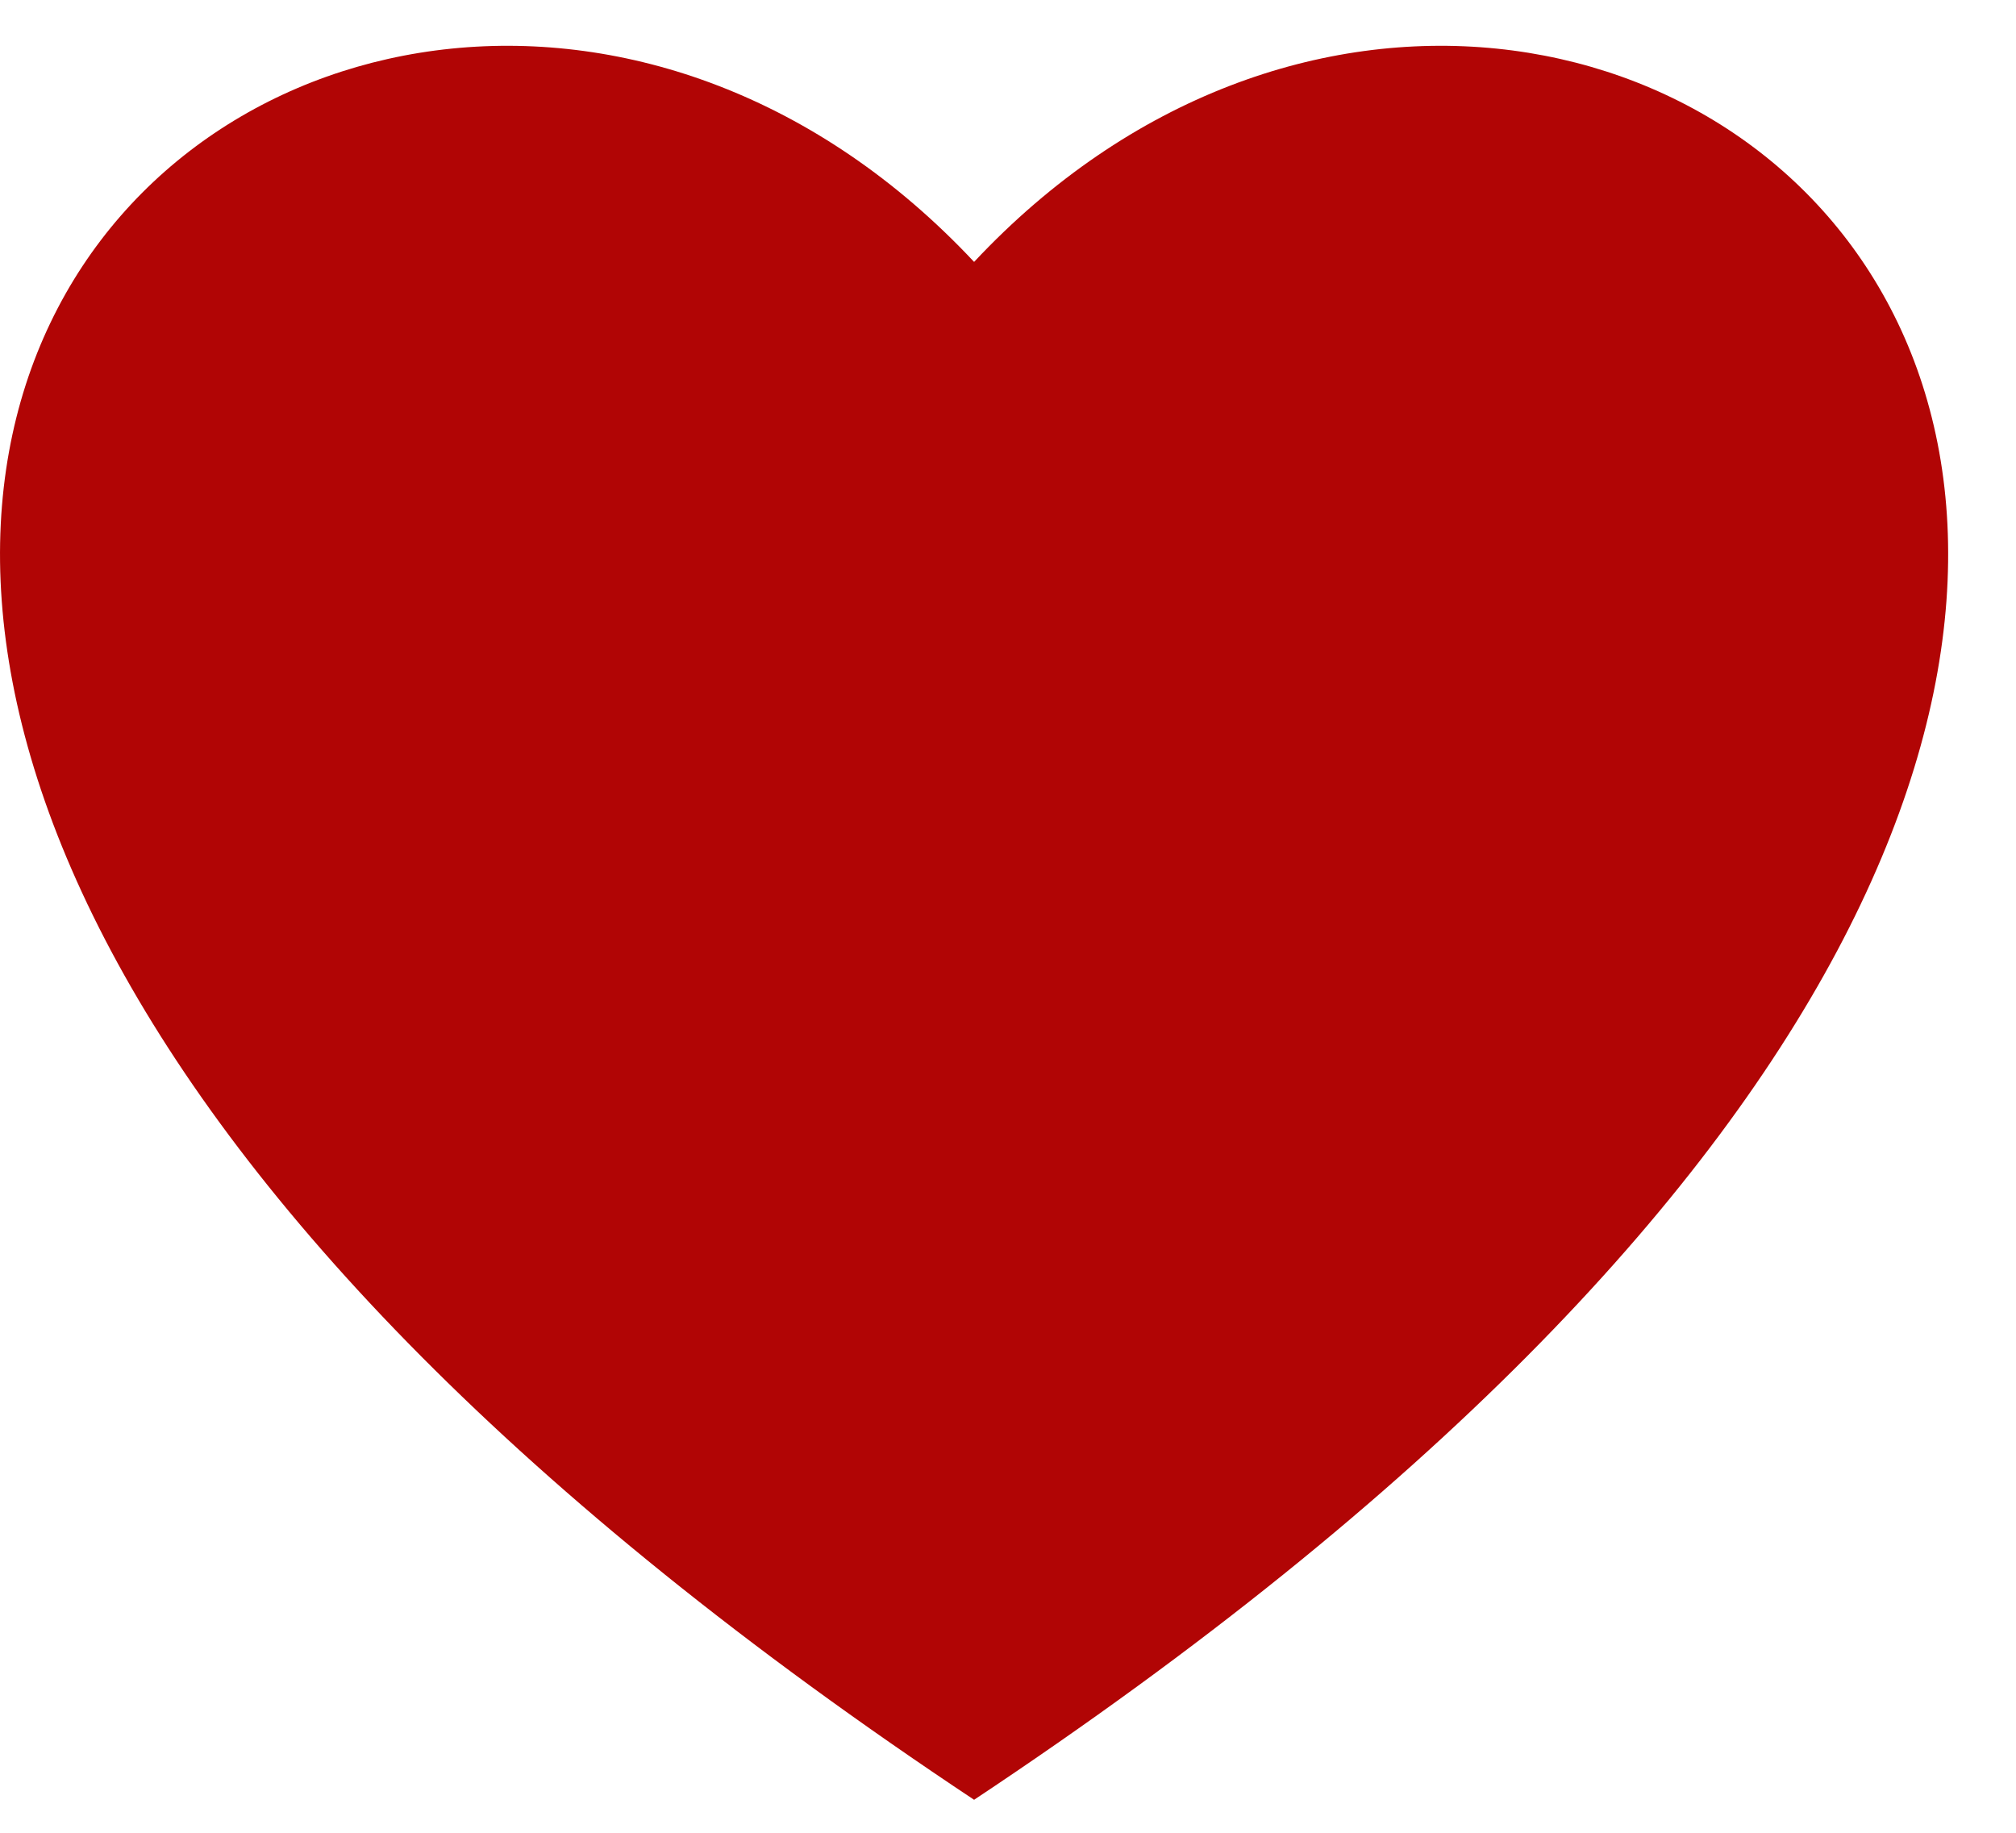
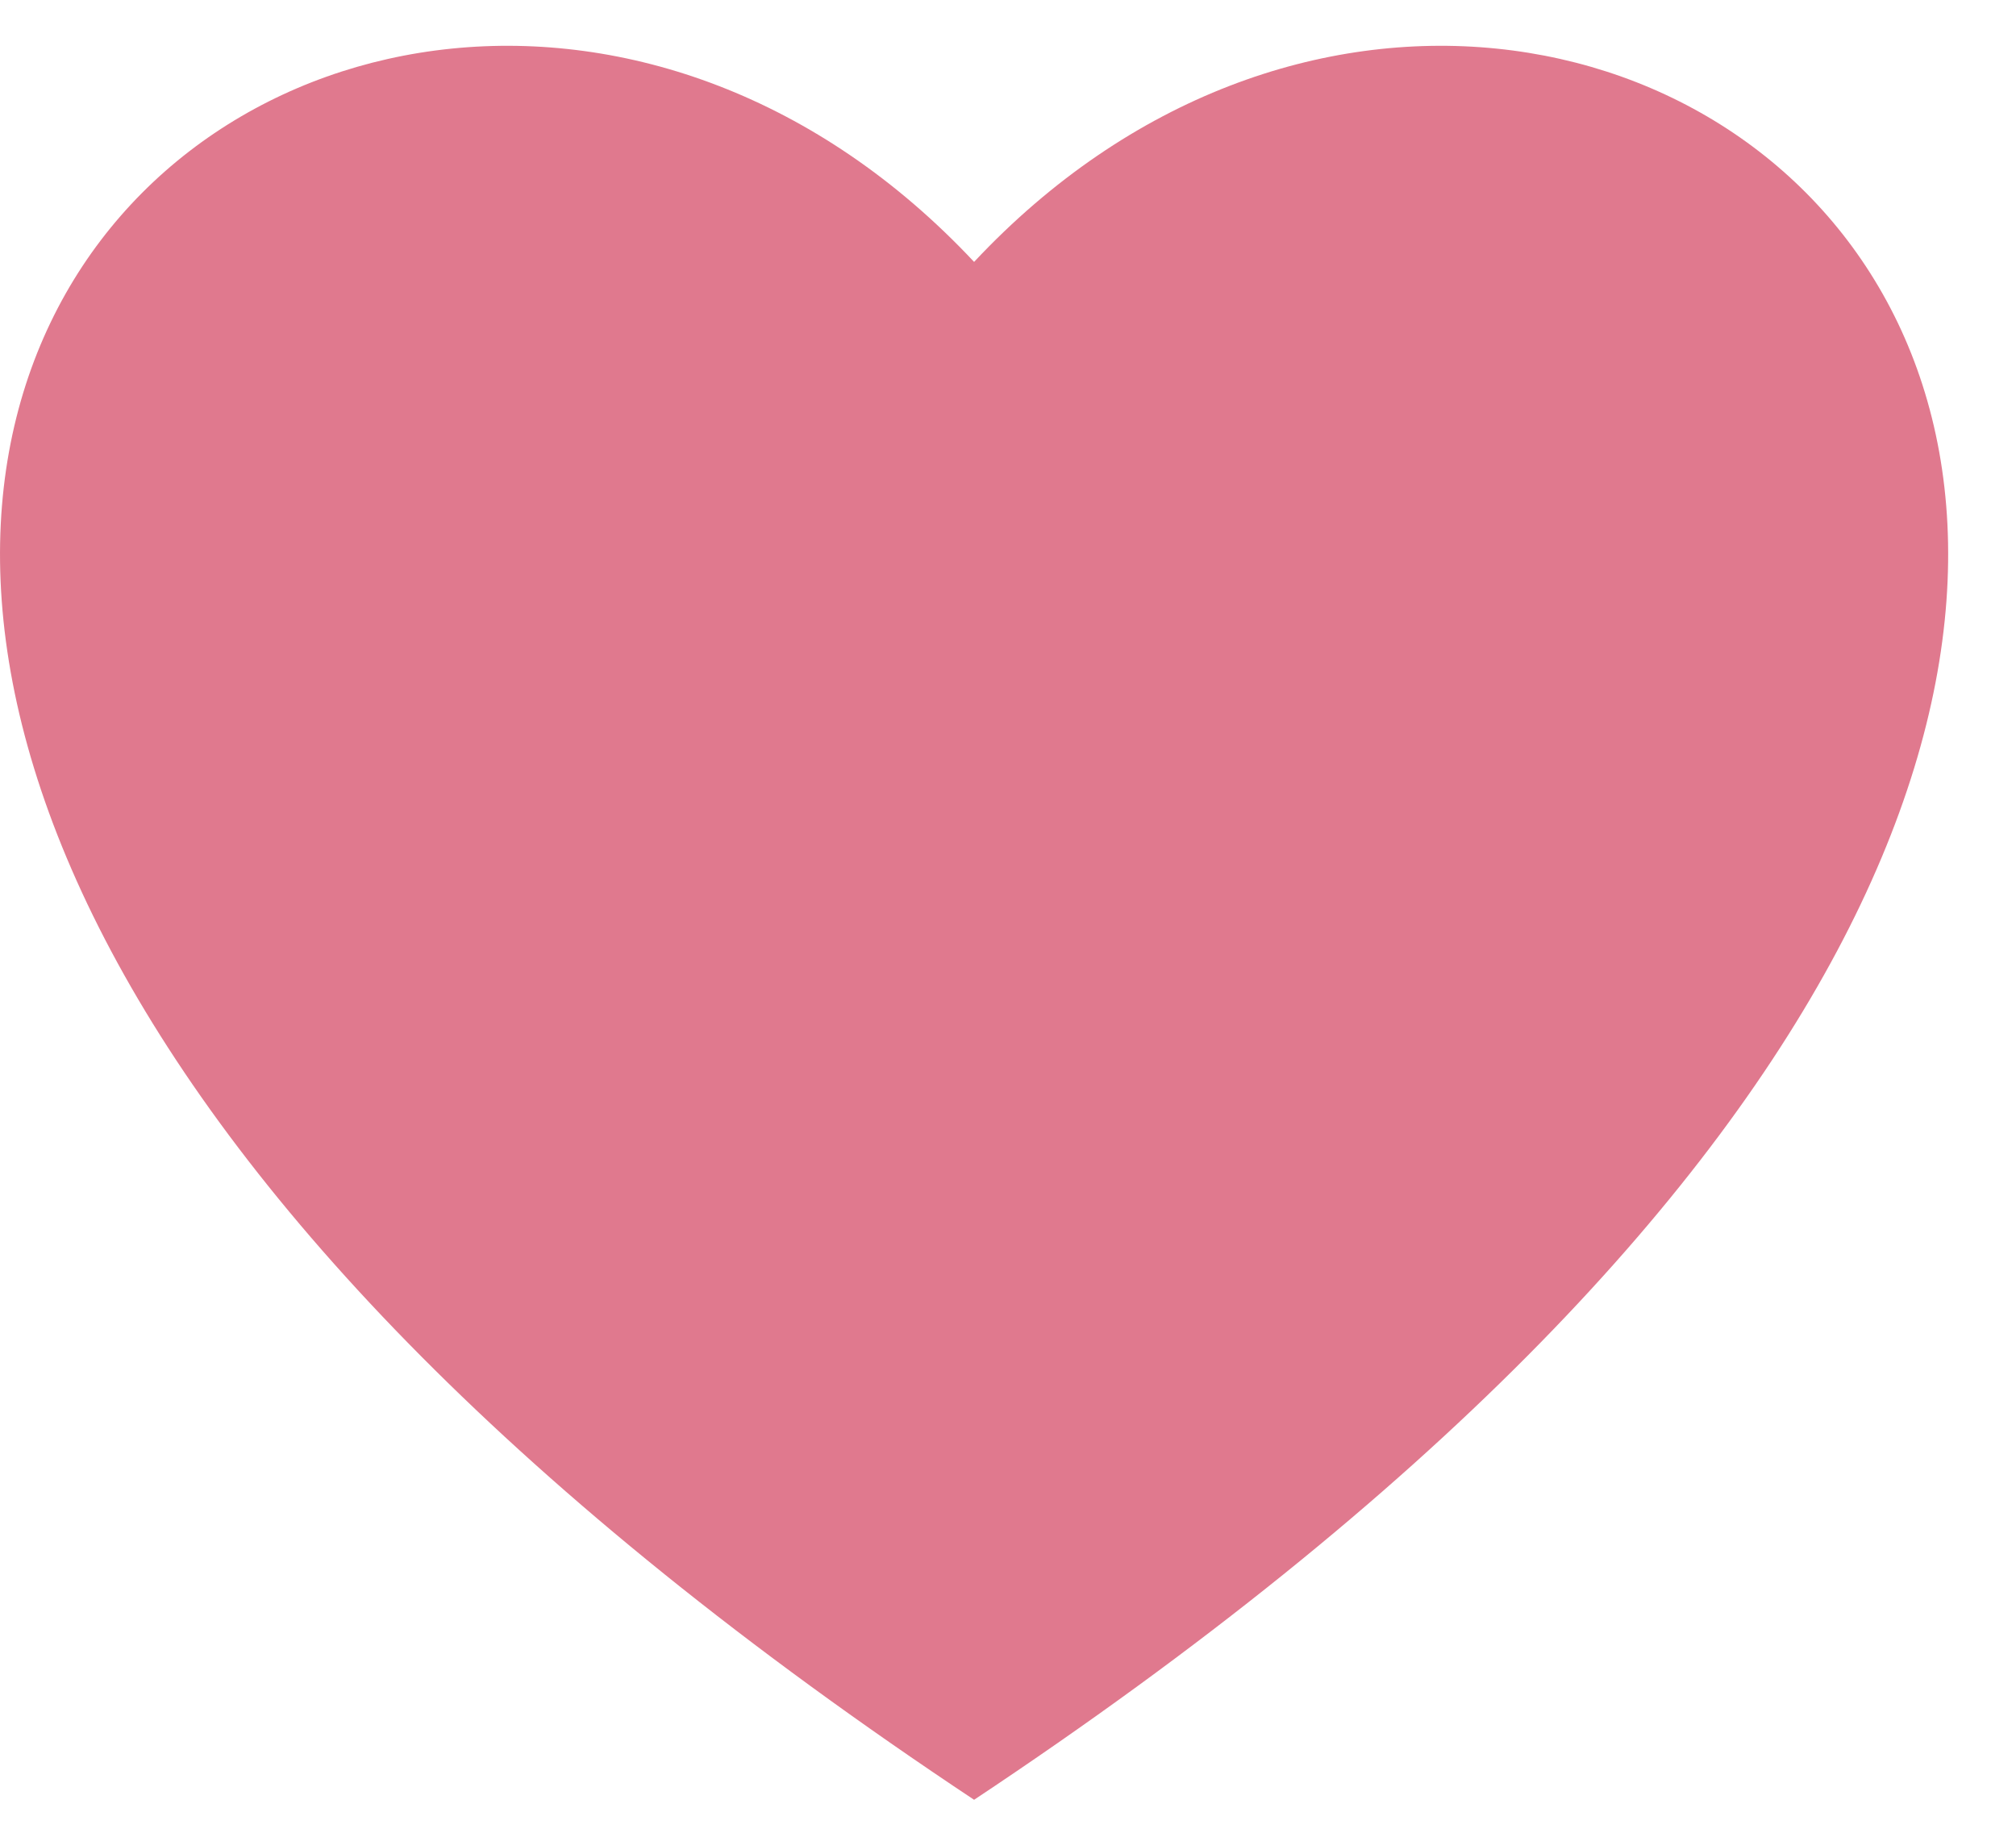
<svg xmlns="http://www.w3.org/2000/svg" width="22" height="20" viewBox="0 0 22 20" fill="none">
-   <path fill-rule="evenodd" clip-rule="evenodd" d="M10.63 19.64C30.674 6.334 17.466 -4.439 10.63 2.858C3.794 -4.439 -9.414 6.334 10.63 19.64Z" fill="#B10505" />
+   <path fill-rule="evenodd" clip-rule="evenodd" d="M10.63 19.64C30.674 6.334 17.466 -4.439 10.63 2.858C3.794 -4.439 -9.414 6.334 10.63 19.64Z" fill="#e0798e" />
</svg>
